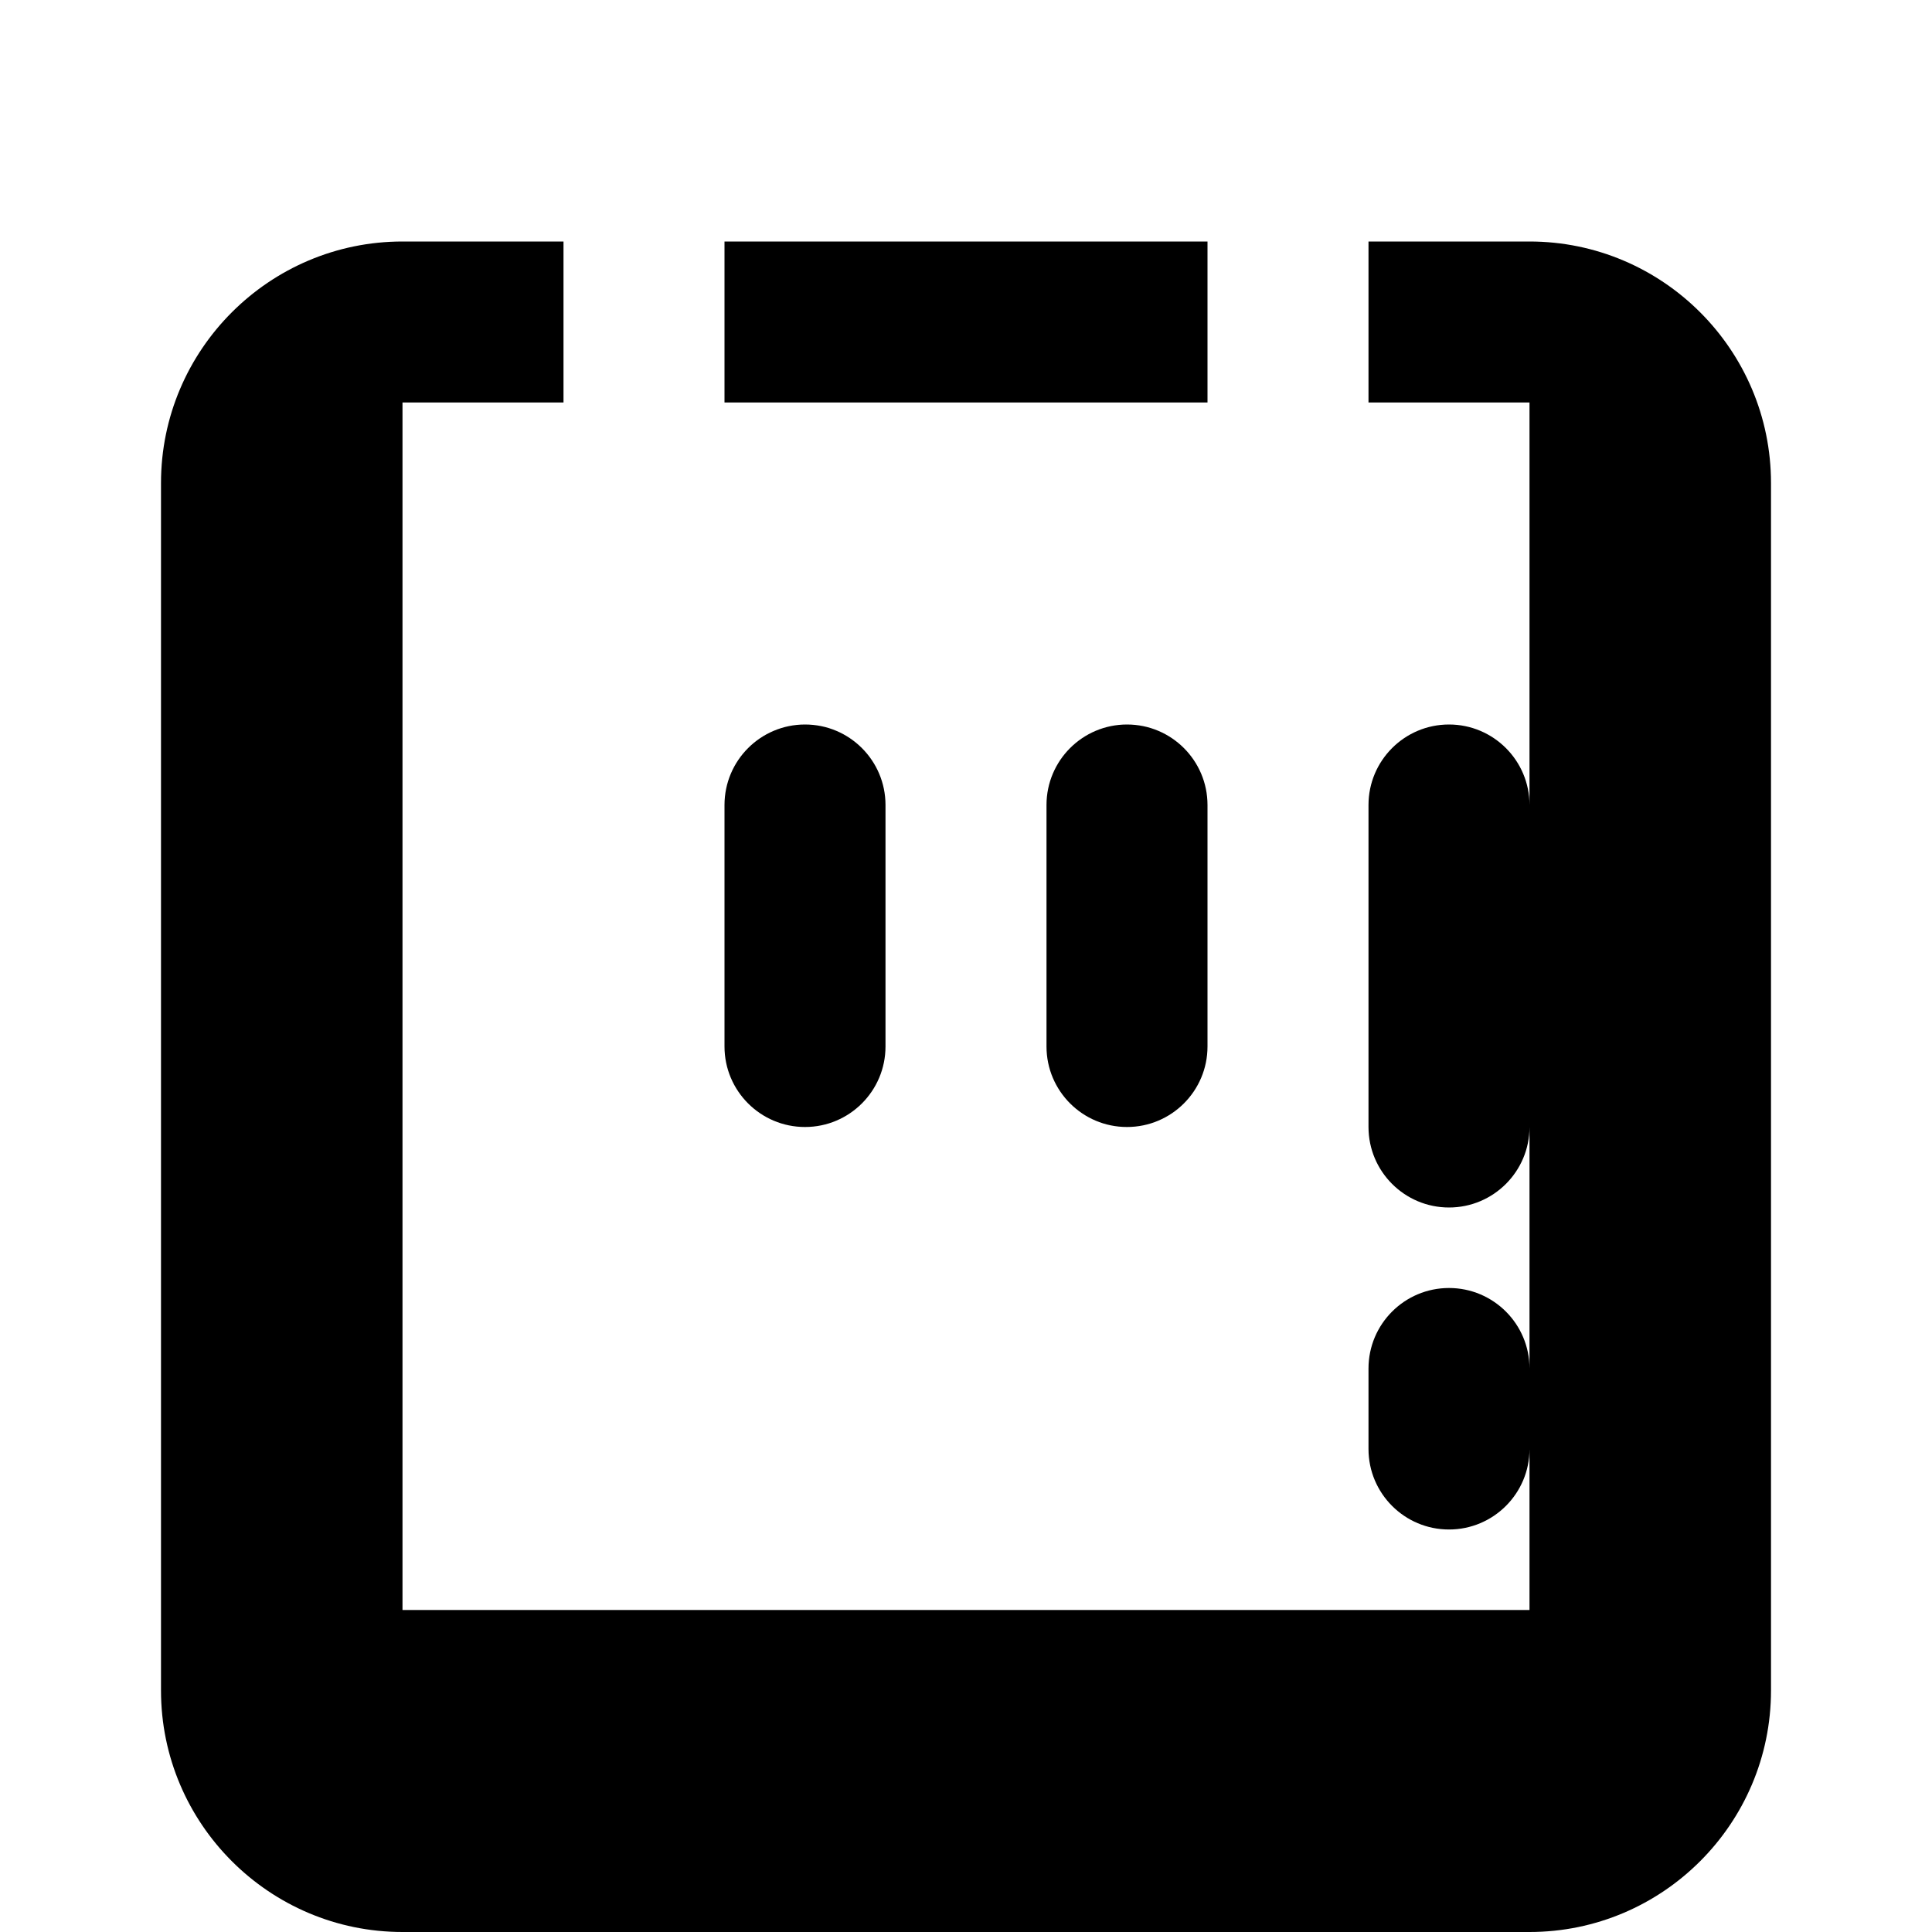
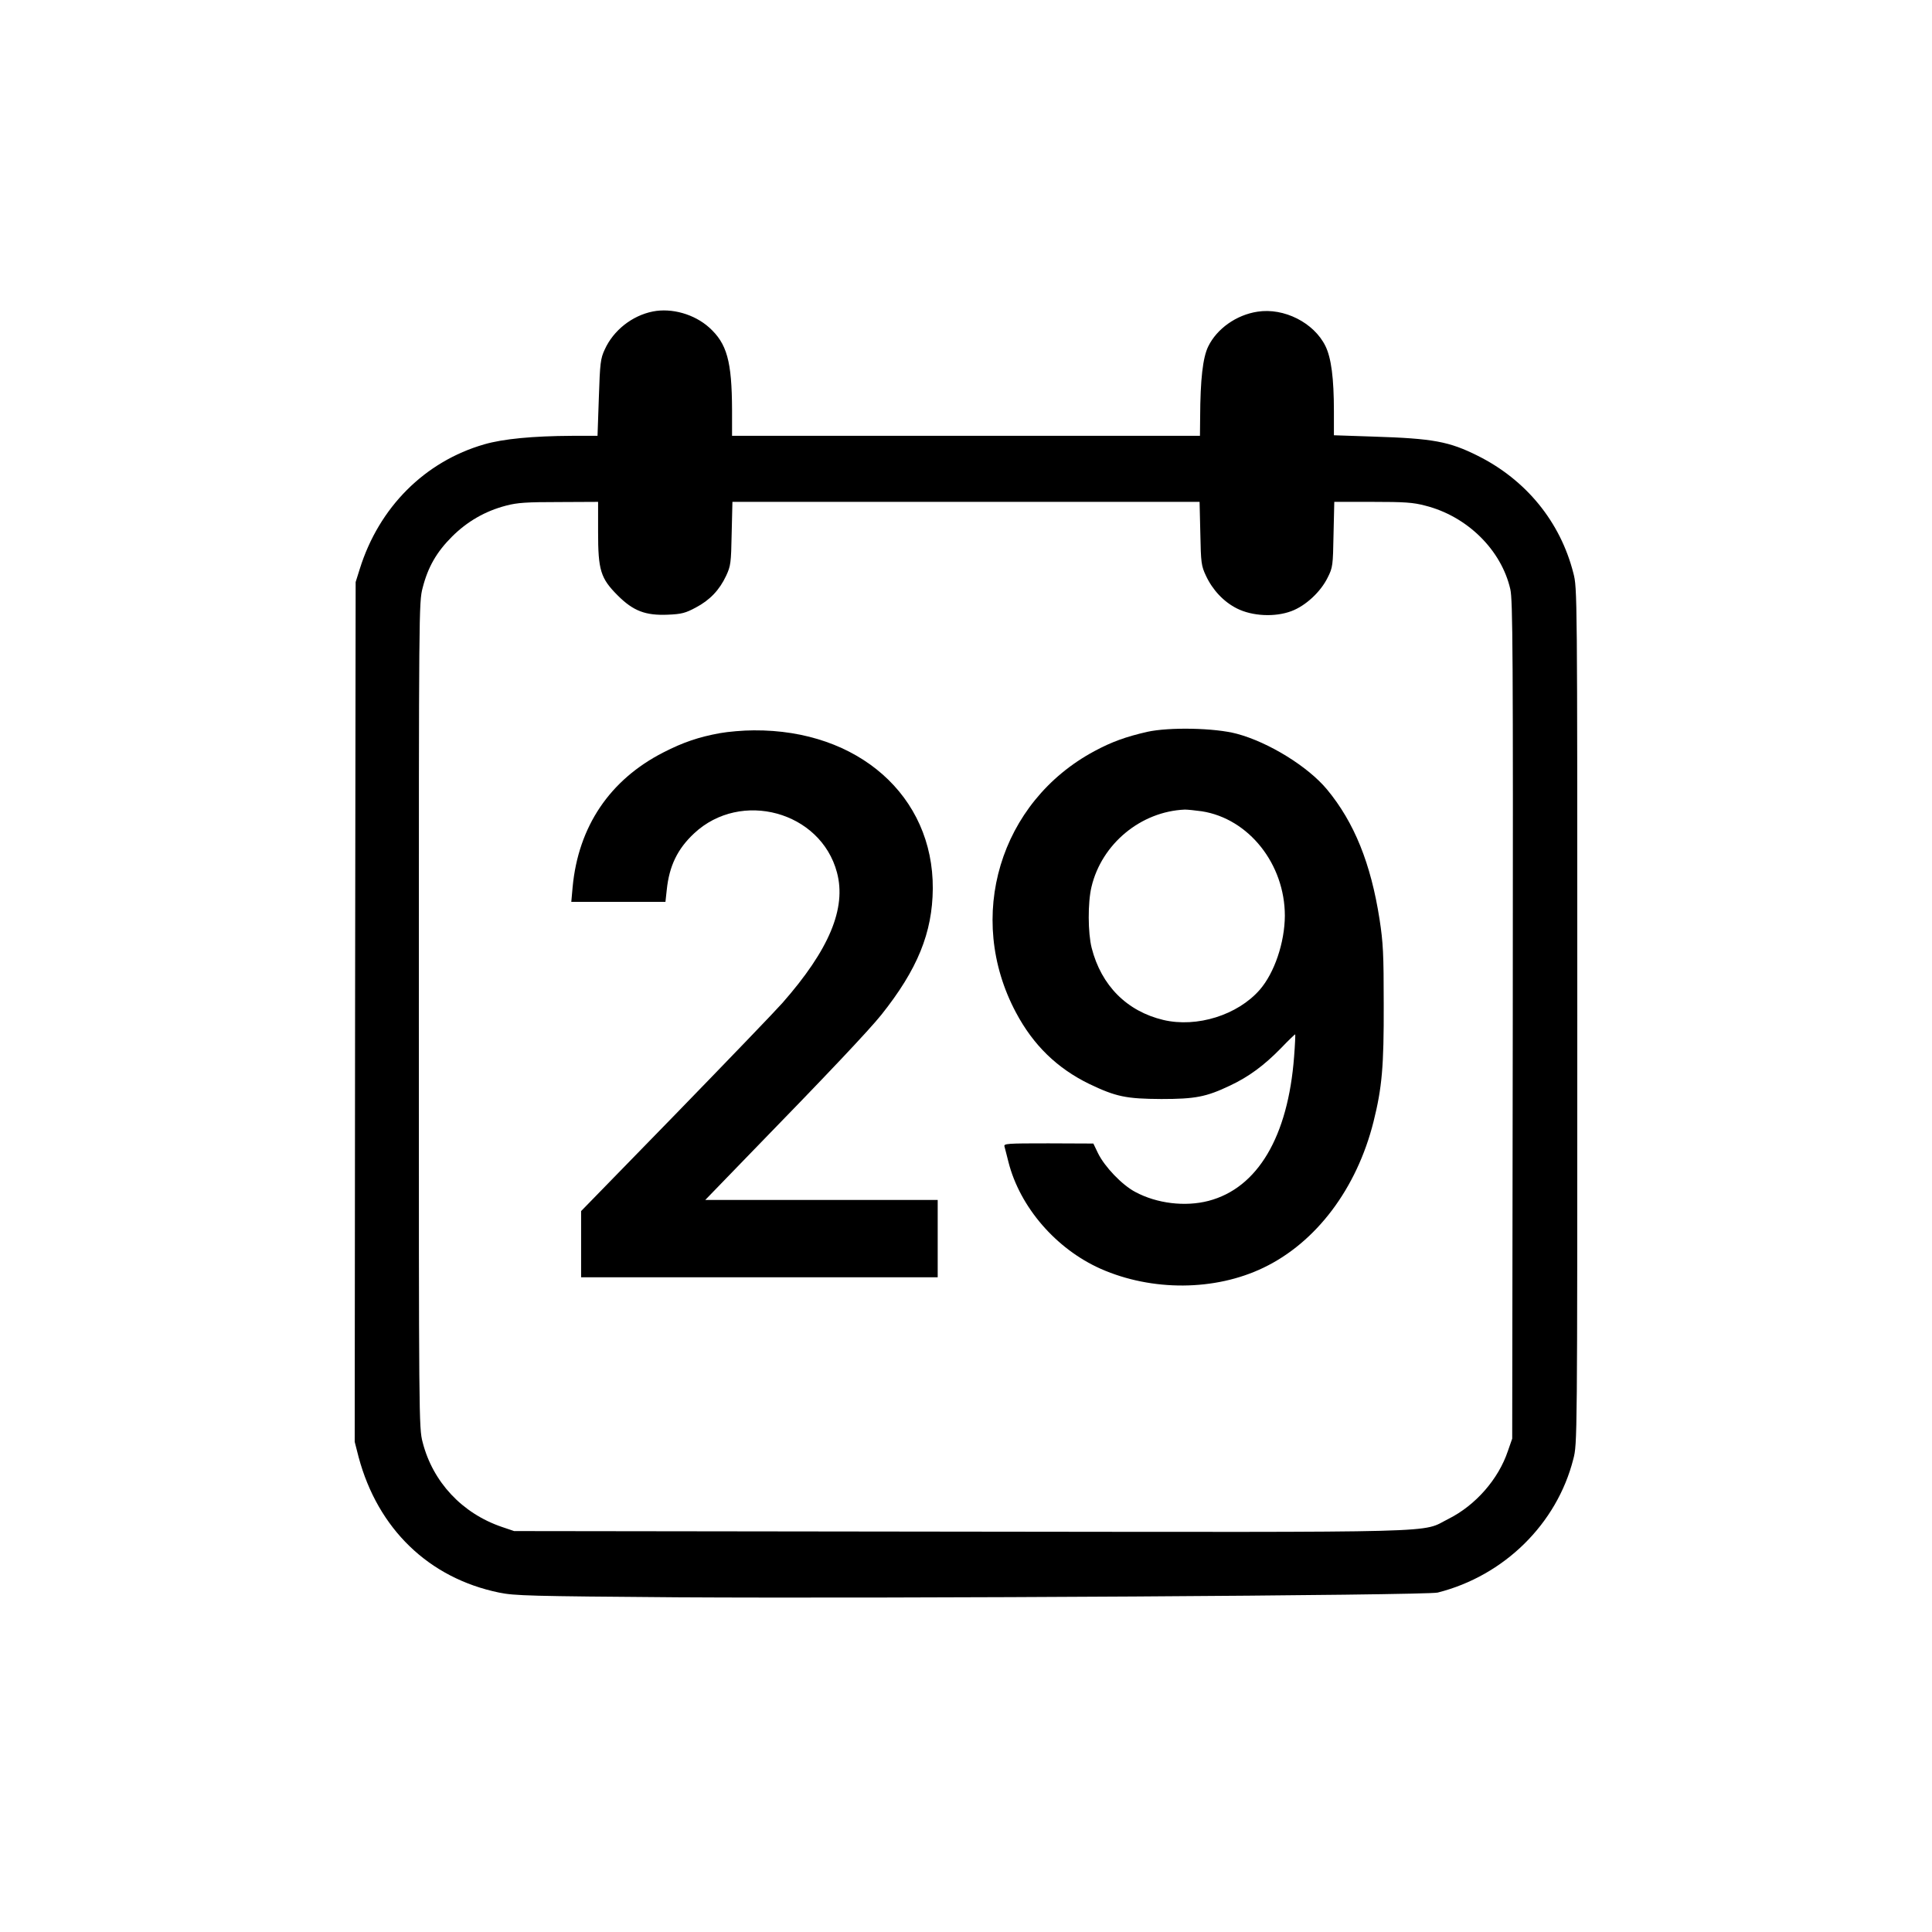
- <svg xmlns="http://www.w3.org/2000/svg" width="24" height="24" viewBox="0 0 24 24" fillRule="evenodd" clipRule="evenodd" className="fill-current">
-   <path fill="currentColor" d="M19 3h-2v2h2v15h-14v-15h2v-2h-2c-1.654 0-3 1.346-3 3v15c0 1.654 1.346 3 3 3h14c1.654 0 3-1.346 3-3v-15c0-1.654-1.346-3-3-3zm-10 2h6v-2h-6v2zm2 8c0 .552-.448 1-1 1s-1-.448-1-1v-3c0-.552.448-1 1-1s1 .448 1 1v3zm4 0c0 .552-.448 1-1 1s-1-.448-1-1v-3c0-.552.448-1 1-1s1 .448 1 1v3zm4 5c0 .552-.448 1-1 1s-1-.448-1-1v-1c0-.552.448-1 1-1s1 .448 1 1v1zm0-4c0 .552-.448 1-1 1s-1-.448-1-1v-4c0-.552.448-1 1-1s1 .448 1 1v4z" />
+ <svg xmlns="http://www.w3.org/2000/svg" version="1.0" width="1024pt" height="1024pt" viewBox="0 0 1024 1024" preserveAspectRatio="xMidYMid meet">
+   <g transform="translate(0,1024) scale(0.1,-0.1)" fill="#000000" stroke="none">
+     <path d="M3460 8589 c-110 -22 -209 -100 -255 -202 -22 -47 -25 -71 -31 -255 l-7 -202 -136 0 c-206 -1 -364 -16 -464 -45 -316 -91 -558 -334 -660 -660 l-22 -70 -3 -2279 -2 -2278 21 -82 c102 -379 371 -640 744 -717 83 -17 161 -19 945 -25 1147 -7 3970 10 4030 25 352 89 632 364 719 708 21 81 21 88 21 2348 0 2262 0 2267 -21 2348 -69 271 -250 493 -506 621 -152 76 -236 92 -555 102 l-208 7 0 126 c0 176 -14 284 -45 347 -61 124 -220 204 -360 182 -112 -17 -215 -90 -261 -184 -29 -59 -42 -175 -43 -376 l-1 -98 -1240 0 -1240 0 0 138 c-1 258 -27 351 -121 436 -79 71 -199 105 -299 85z m-290 -1169 c0 -202 13 -245 104 -336 83 -83 148 -107 266 -102 73 3 94 9 148 38 74 39 125 92 161 169 24 52 26 67 29 224 l4 167 1238 0 1238 0 4 -167 c3 -157 5 -172 30 -225 35 -75 94 -138 164 -173 81 -41 202 -47 289 -14 75 28 155 102 192 178 27 53 28 64 31 229 l4 172 202 0 c170 0 216 -3 280 -20 222 -56 403 -234 451 -443 13 -58 15 -324 13 -2284 l-3 -2218 -23 -66 c-50 -149 -171 -287 -314 -359 -153 -76 53 -71 -2588 -68 l-2365 3 -65 22 c-211 72 -366 238 -420 449 -20 76 -20 120 -20 2264 0 2145 0 2188 20 2264 28 110 74 190 155 271 81 81 176 136 287 165 60 16 110 19 281 19 l207 1 0 -160z" />
+     <path d="M6080 6361 c-113 -26 -188 -53 -279 -102 -502 -269 -686 -880 -416 -1386 92 -173 218 -295 388 -378 142 -68 196 -79 382 -80 180 0 238 11 364 71 100 47 181 107 270 198 40 42 75 75 76 74 1 -2 -1 -55 -6 -118 -32 -424 -193 -697 -454 -765 -124 -32 -273 -14 -387 47 -71 37 -163 134 -198 205 l-25 52 -238 1 c-222 0 -238 -1 -233 -17 3 -10 12 -47 21 -82 61 -240 253 -461 489 -566 272 -120 606 -118 863 6 279 134 494 419 583 774 45 180 55 293 54 620 0 270 -3 328 -22 452 -46 296 -134 514 -278 688 -101 122 -310 251 -479 296 -116 31 -357 36 -475 10z m290 -421 c249 -39 440 -280 440 -554 -1 -142 -55 -302 -133 -392 -117 -134 -333 -202 -511 -160 -193 46 -329 182 -380 382 -20 79 -21 239 -1 323 54 228 261 400 495 410 14 0 54 -4 90 -9z" />
+     <path d="M3815 6354 c-110 -20 -194 -48 -299 -102 -284 -145 -451 -393 -481 -714 l-7 -78 249 0 250 0 7 64 c13 126 57 217 145 299 248 232 671 116 757 -207 51 -190 -41 -410 -290 -693 -38 -43 -293 -308 -567 -590 l-499 -512 0 -175 0 -176 945 0 945 0 0 205 0 205 -616 0 -616 0 213 220 c449 461 653 678 720 761 192 241 271 435 273 669 3 491 -395 843 -949 839 -55 0 -136 -7 -180 -15z" />
+   </g>
</svg>
